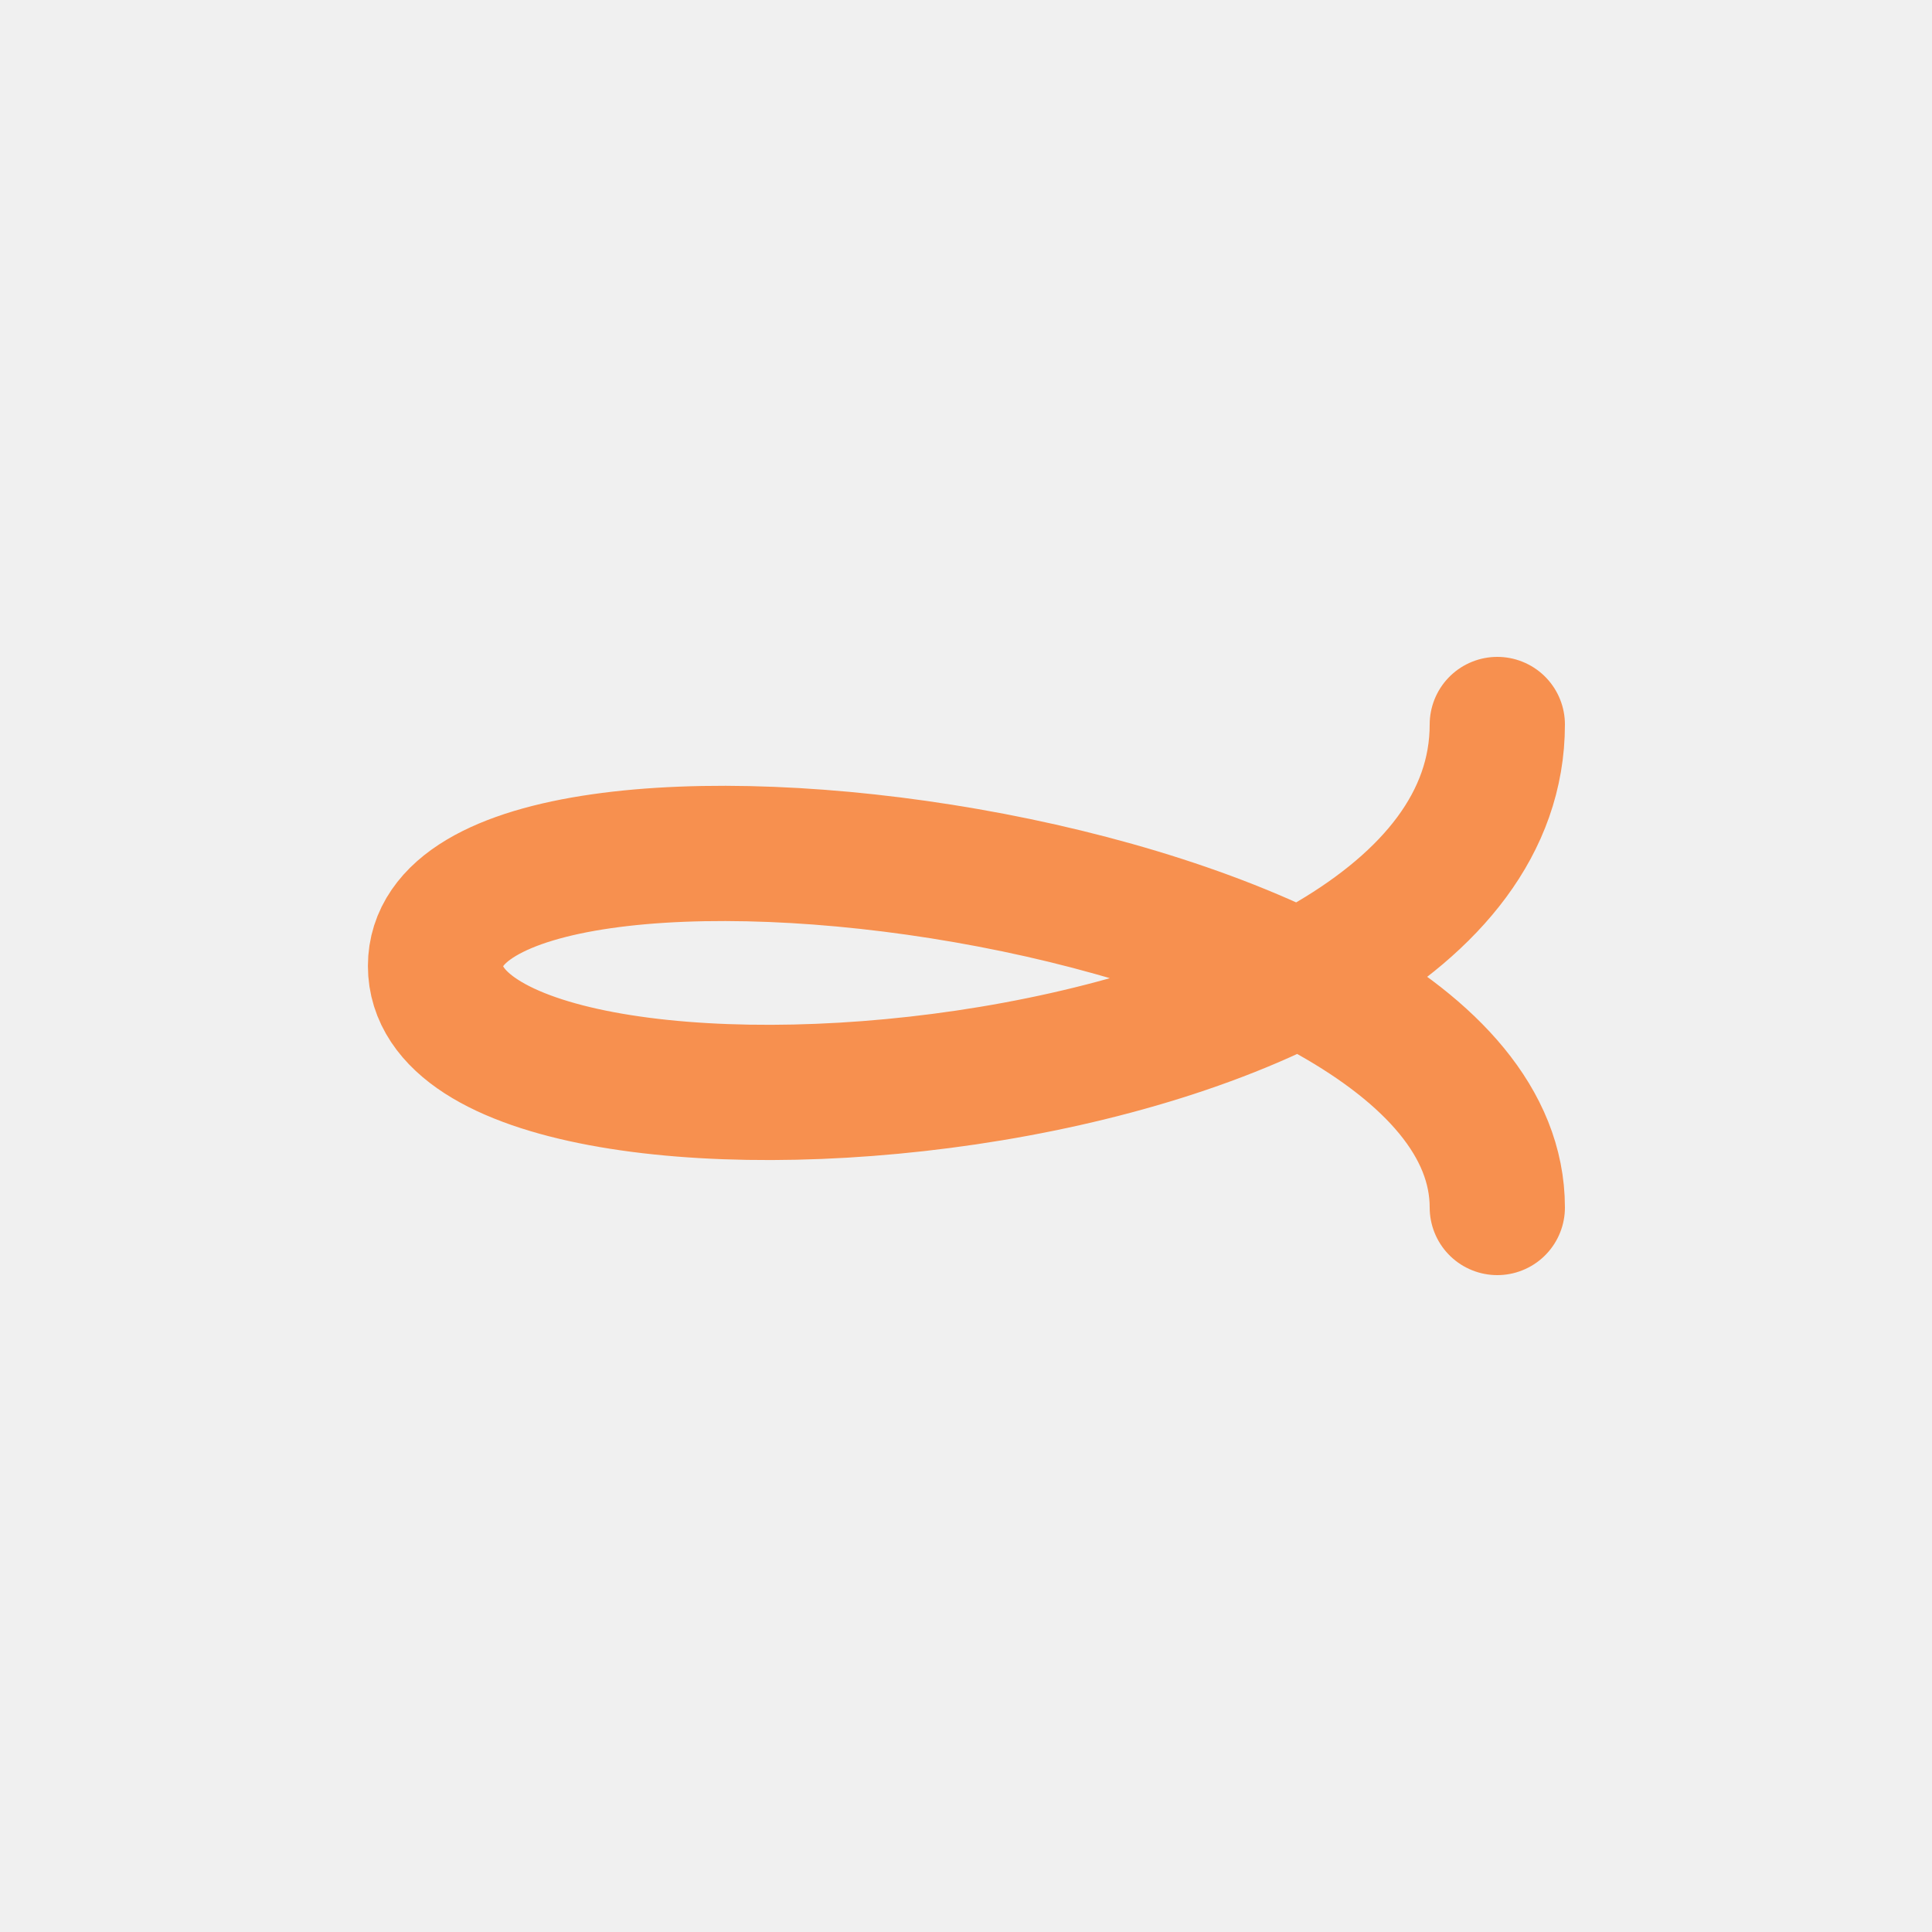
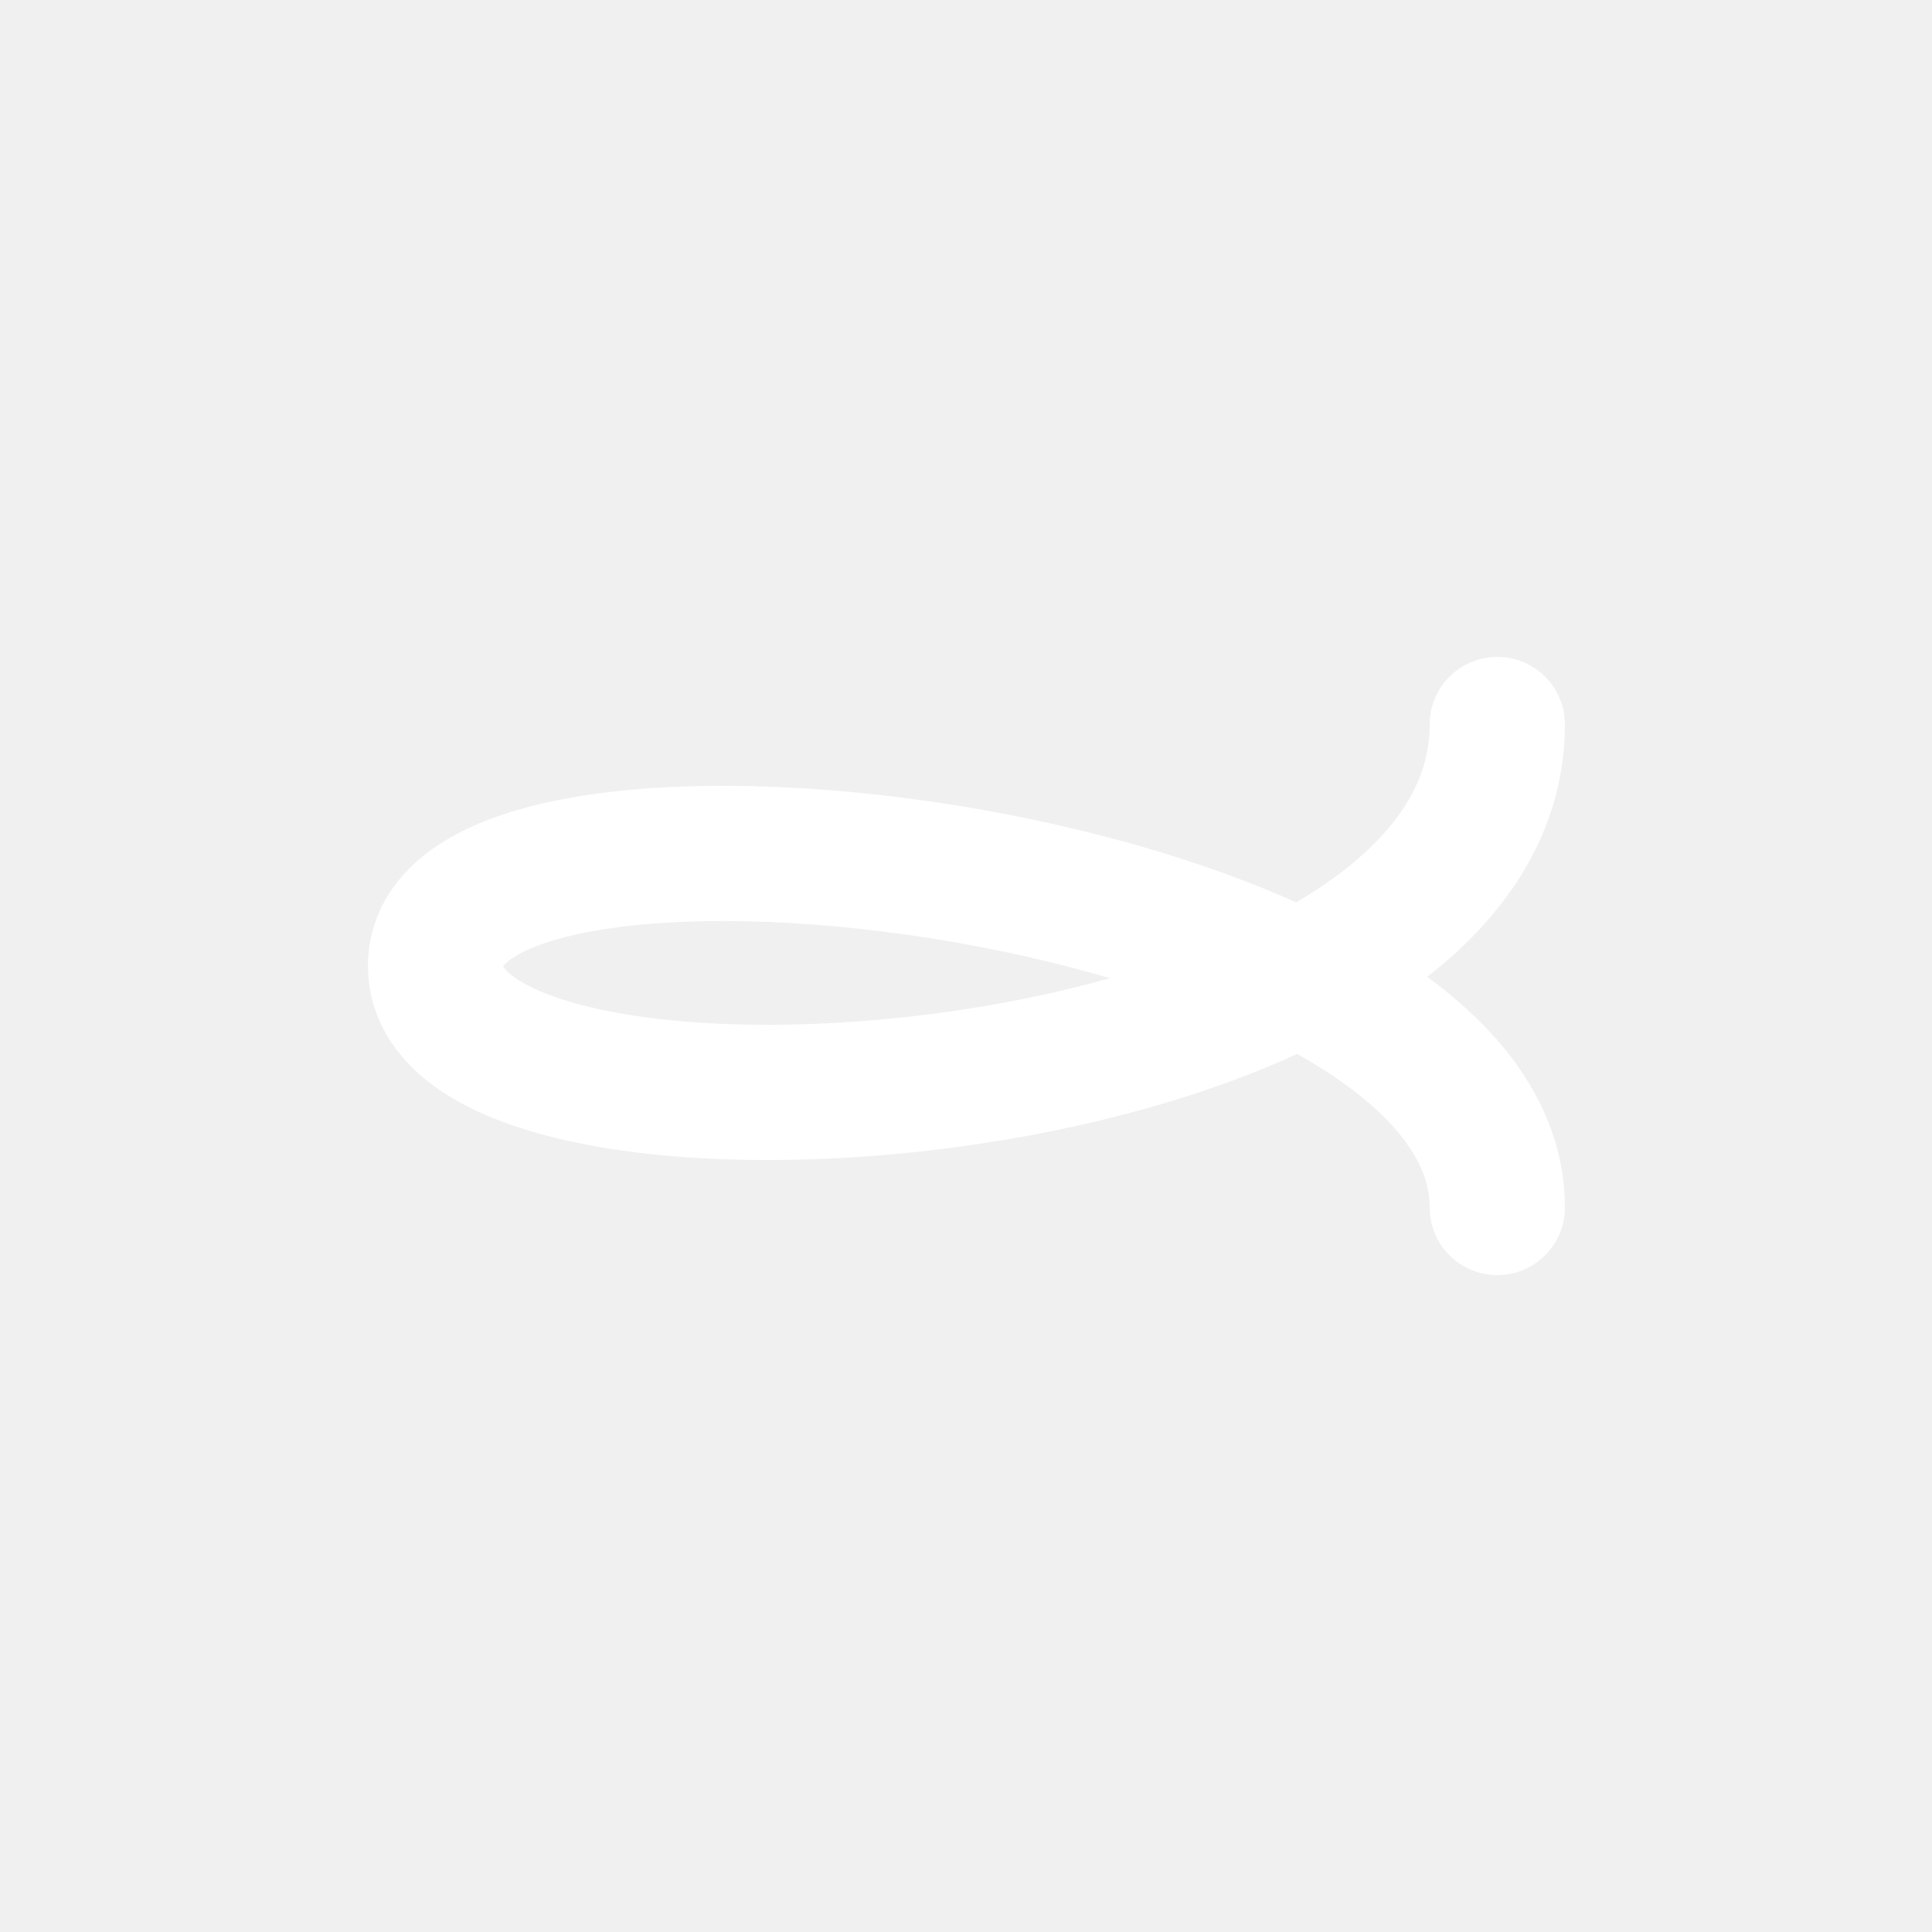
<svg xmlns="http://www.w3.org/2000/svg" version="1.1" id="Layer_1" x="0px" y="0px" width="100px" height="100px" viewBox="0 0 100 100" enable-background="new 0 0 100 100" xml:space="preserve">
-   <g id="Layer_2">
- </g>
-   <g id="Layer_3">
-     <path fill="none" stroke="#F7904F" stroke-width="7" stroke-linecap="round" stroke-miterlimit="10" d="M77.5,37.5   c0,20.395-54.957,24.154-54.957,12.5c0-11.654,54.957-4.98,54.957,12.5" />
-   </g>
+   <path fill="none" stroke="#fff" stroke-width="7" stroke-linecap="round" stroke-miterlimit="10" d="M77.5,37.5   c0,20.395-54.957,24.154-54.957,12.5c0-11.654,54.957-4.98,54.957,12.5" />
</svg>
